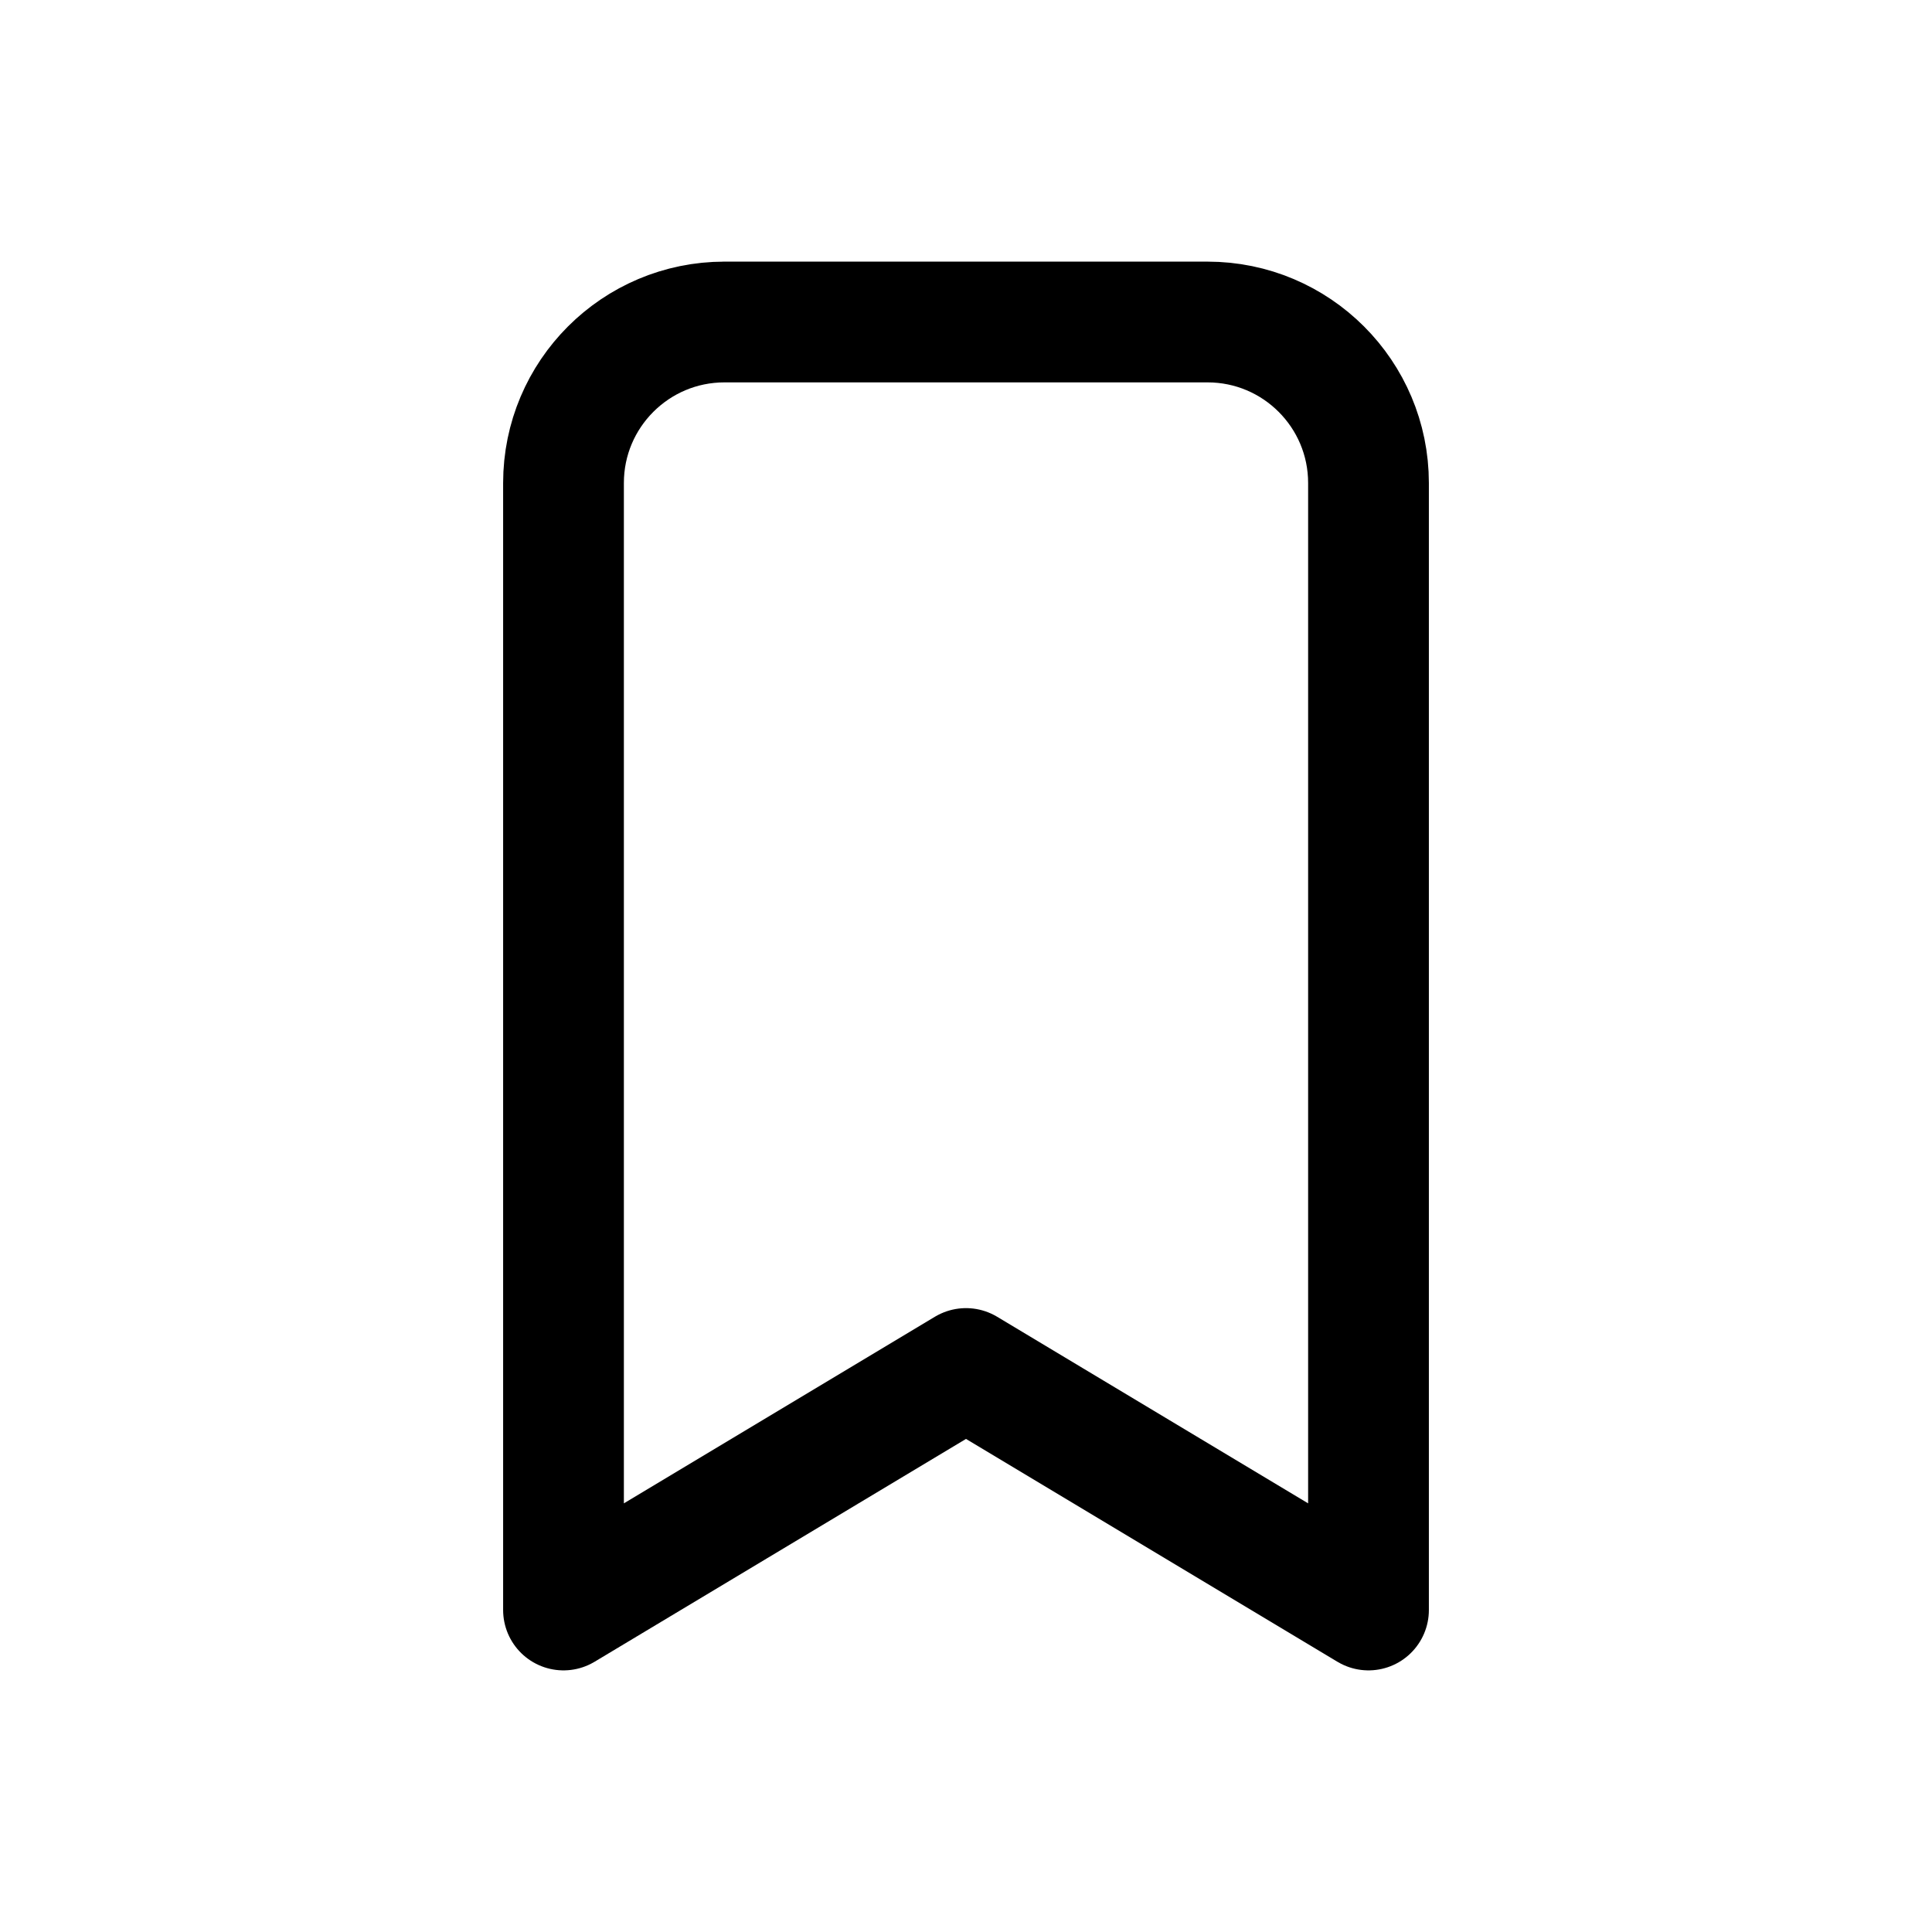
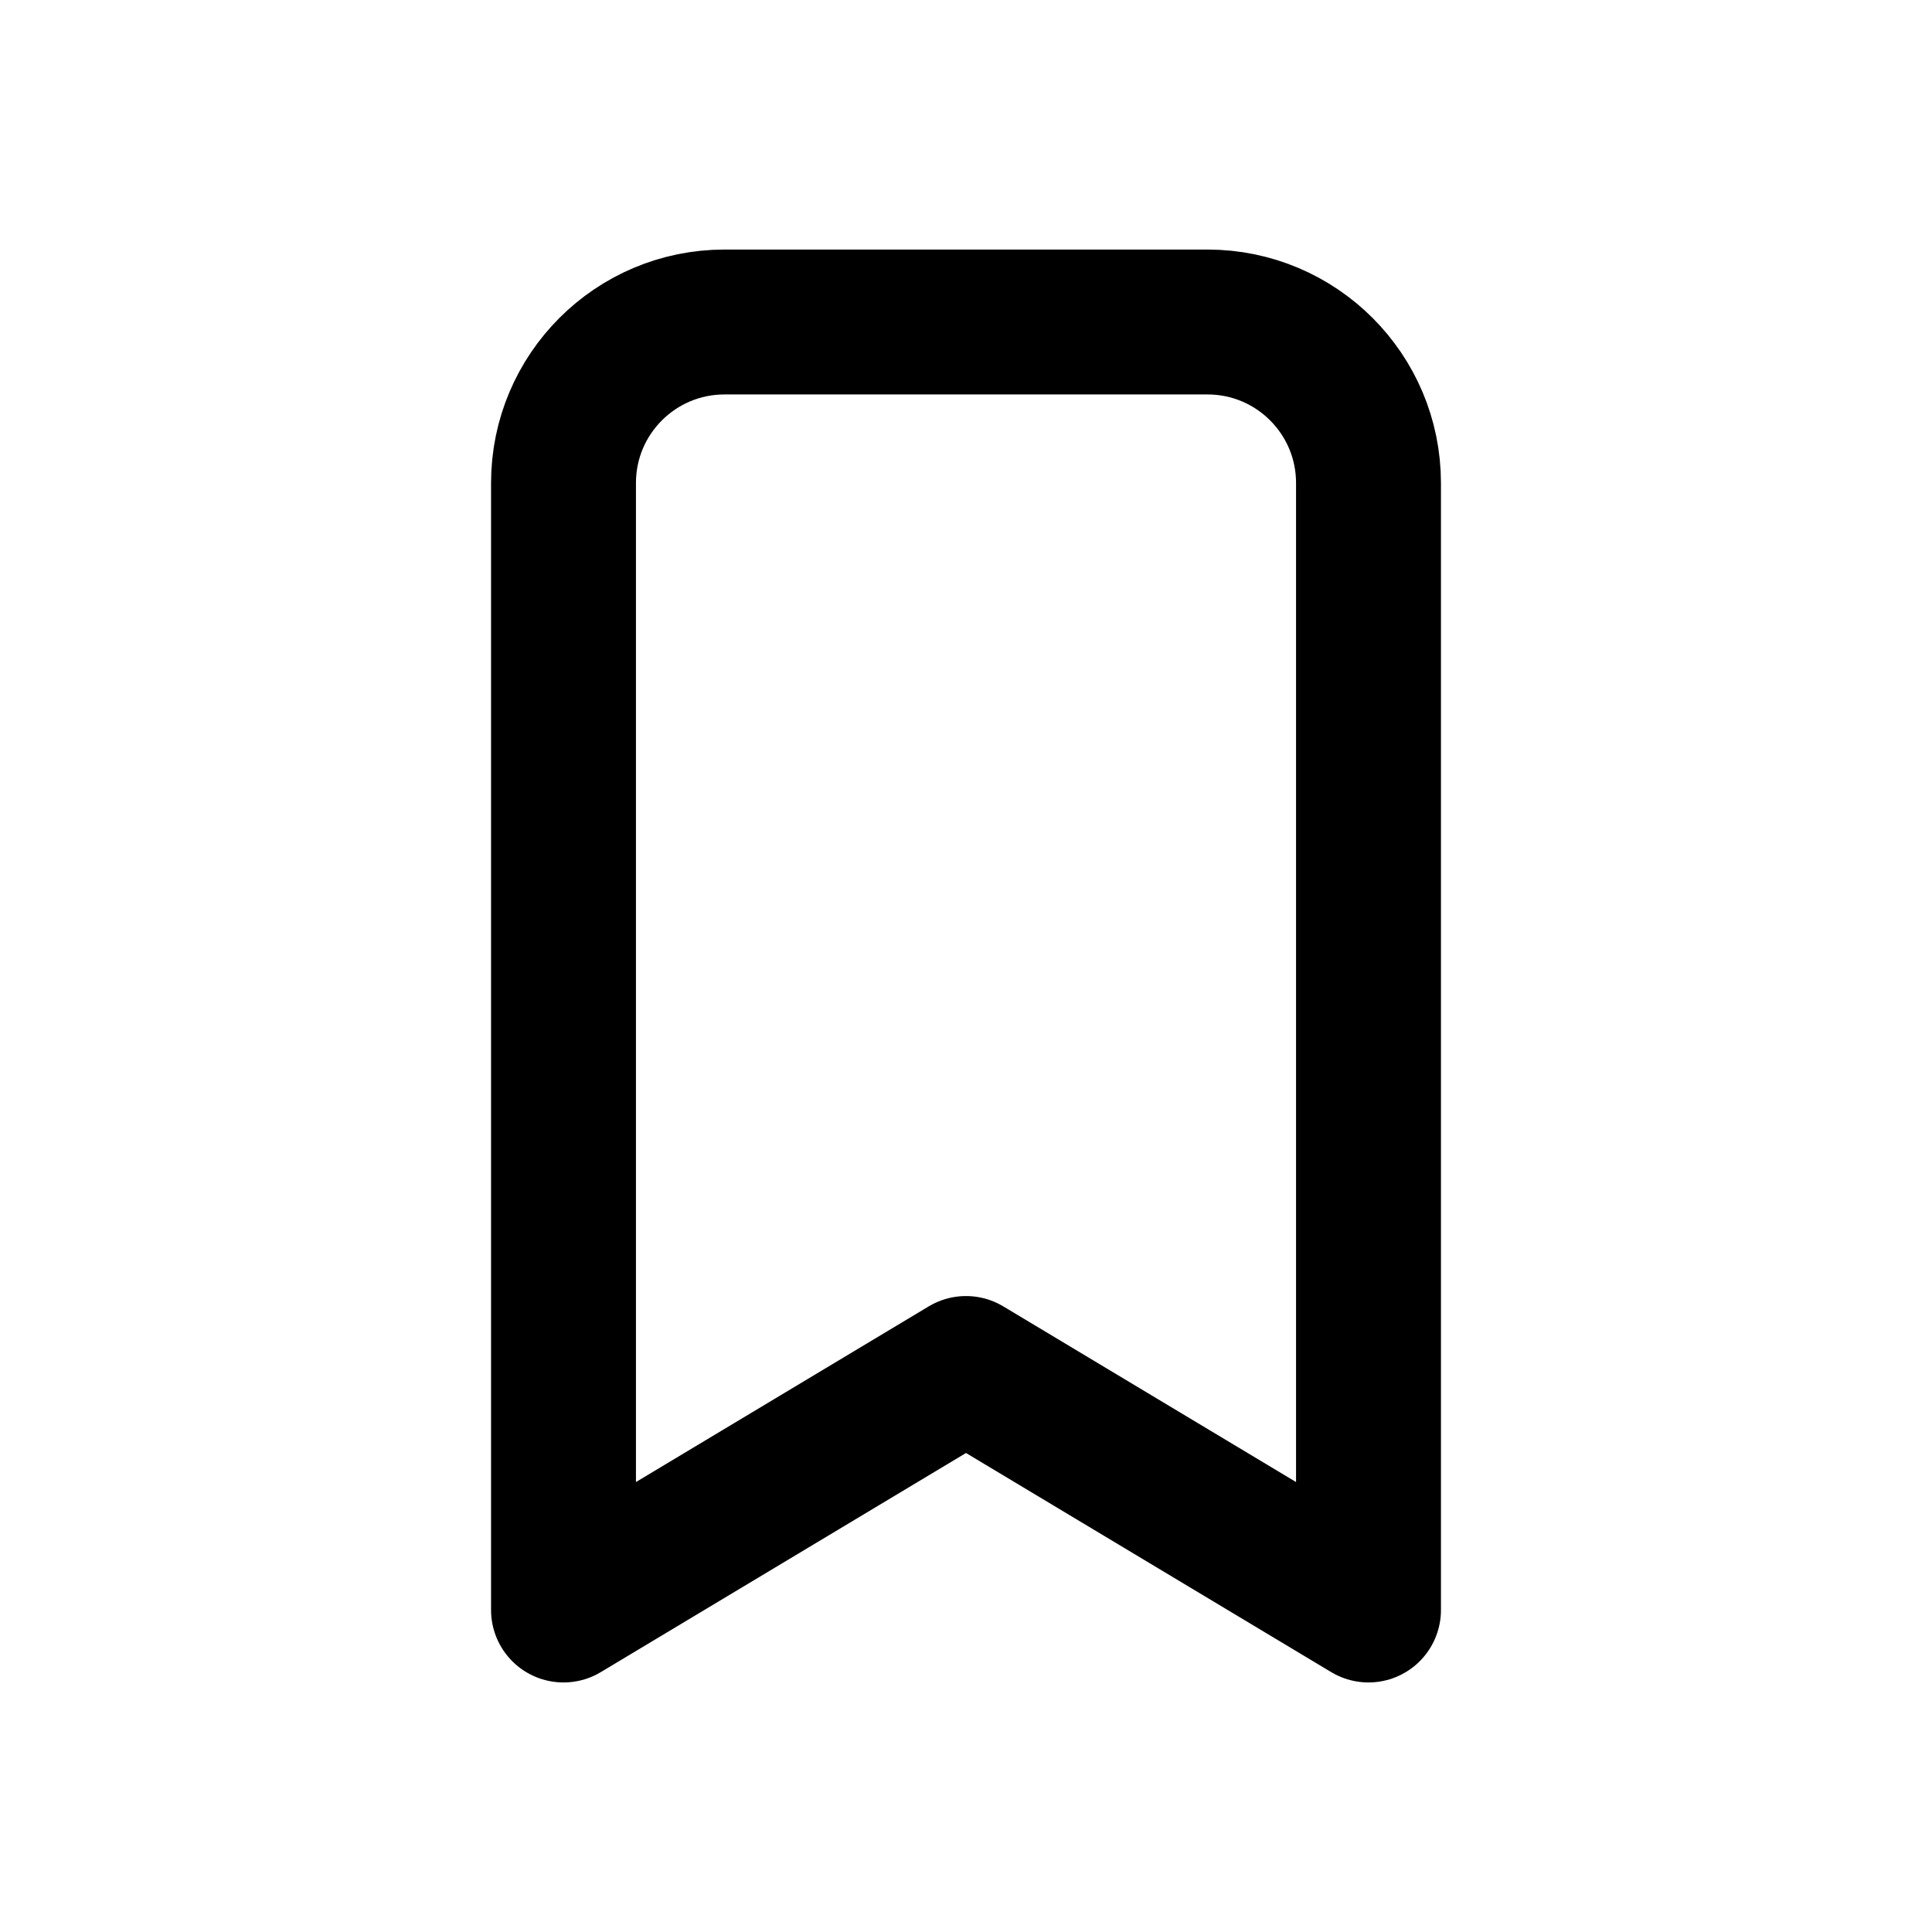
- <svg xmlns="http://www.w3.org/2000/svg" class="icon icon-tabler icon-tabler-bookmark" width="44" height="44" viewBox="0 0 24 24" stroke-width="1.5" stroke="currentColor" fill="none" stroke-linecap="round" stroke-linejoin="round">
-   <path stroke="none" d="M0 0h24v24H0z" fill="none" />
-   <path d="M9 4h6a2 2 0 0 1 2 2v14l-5 -3l-5 3v-14a2 2 0 0 1 2 -2" />
+ <svg xmlns="http://www.w3.org/2000/svg" width="48" height="48" viewBox="0 0 48 48">
+   <path d="M11,4H23a4,4,0,0,1,4,4V36L17,30,7,36V8a4,4,0,0,1,4-4" transform="translate(7 4)" fill="none" stroke="currentcolor" stroke-linecap="round" stroke-linejoin="round" stroke-width="3.6" />
</svg>
